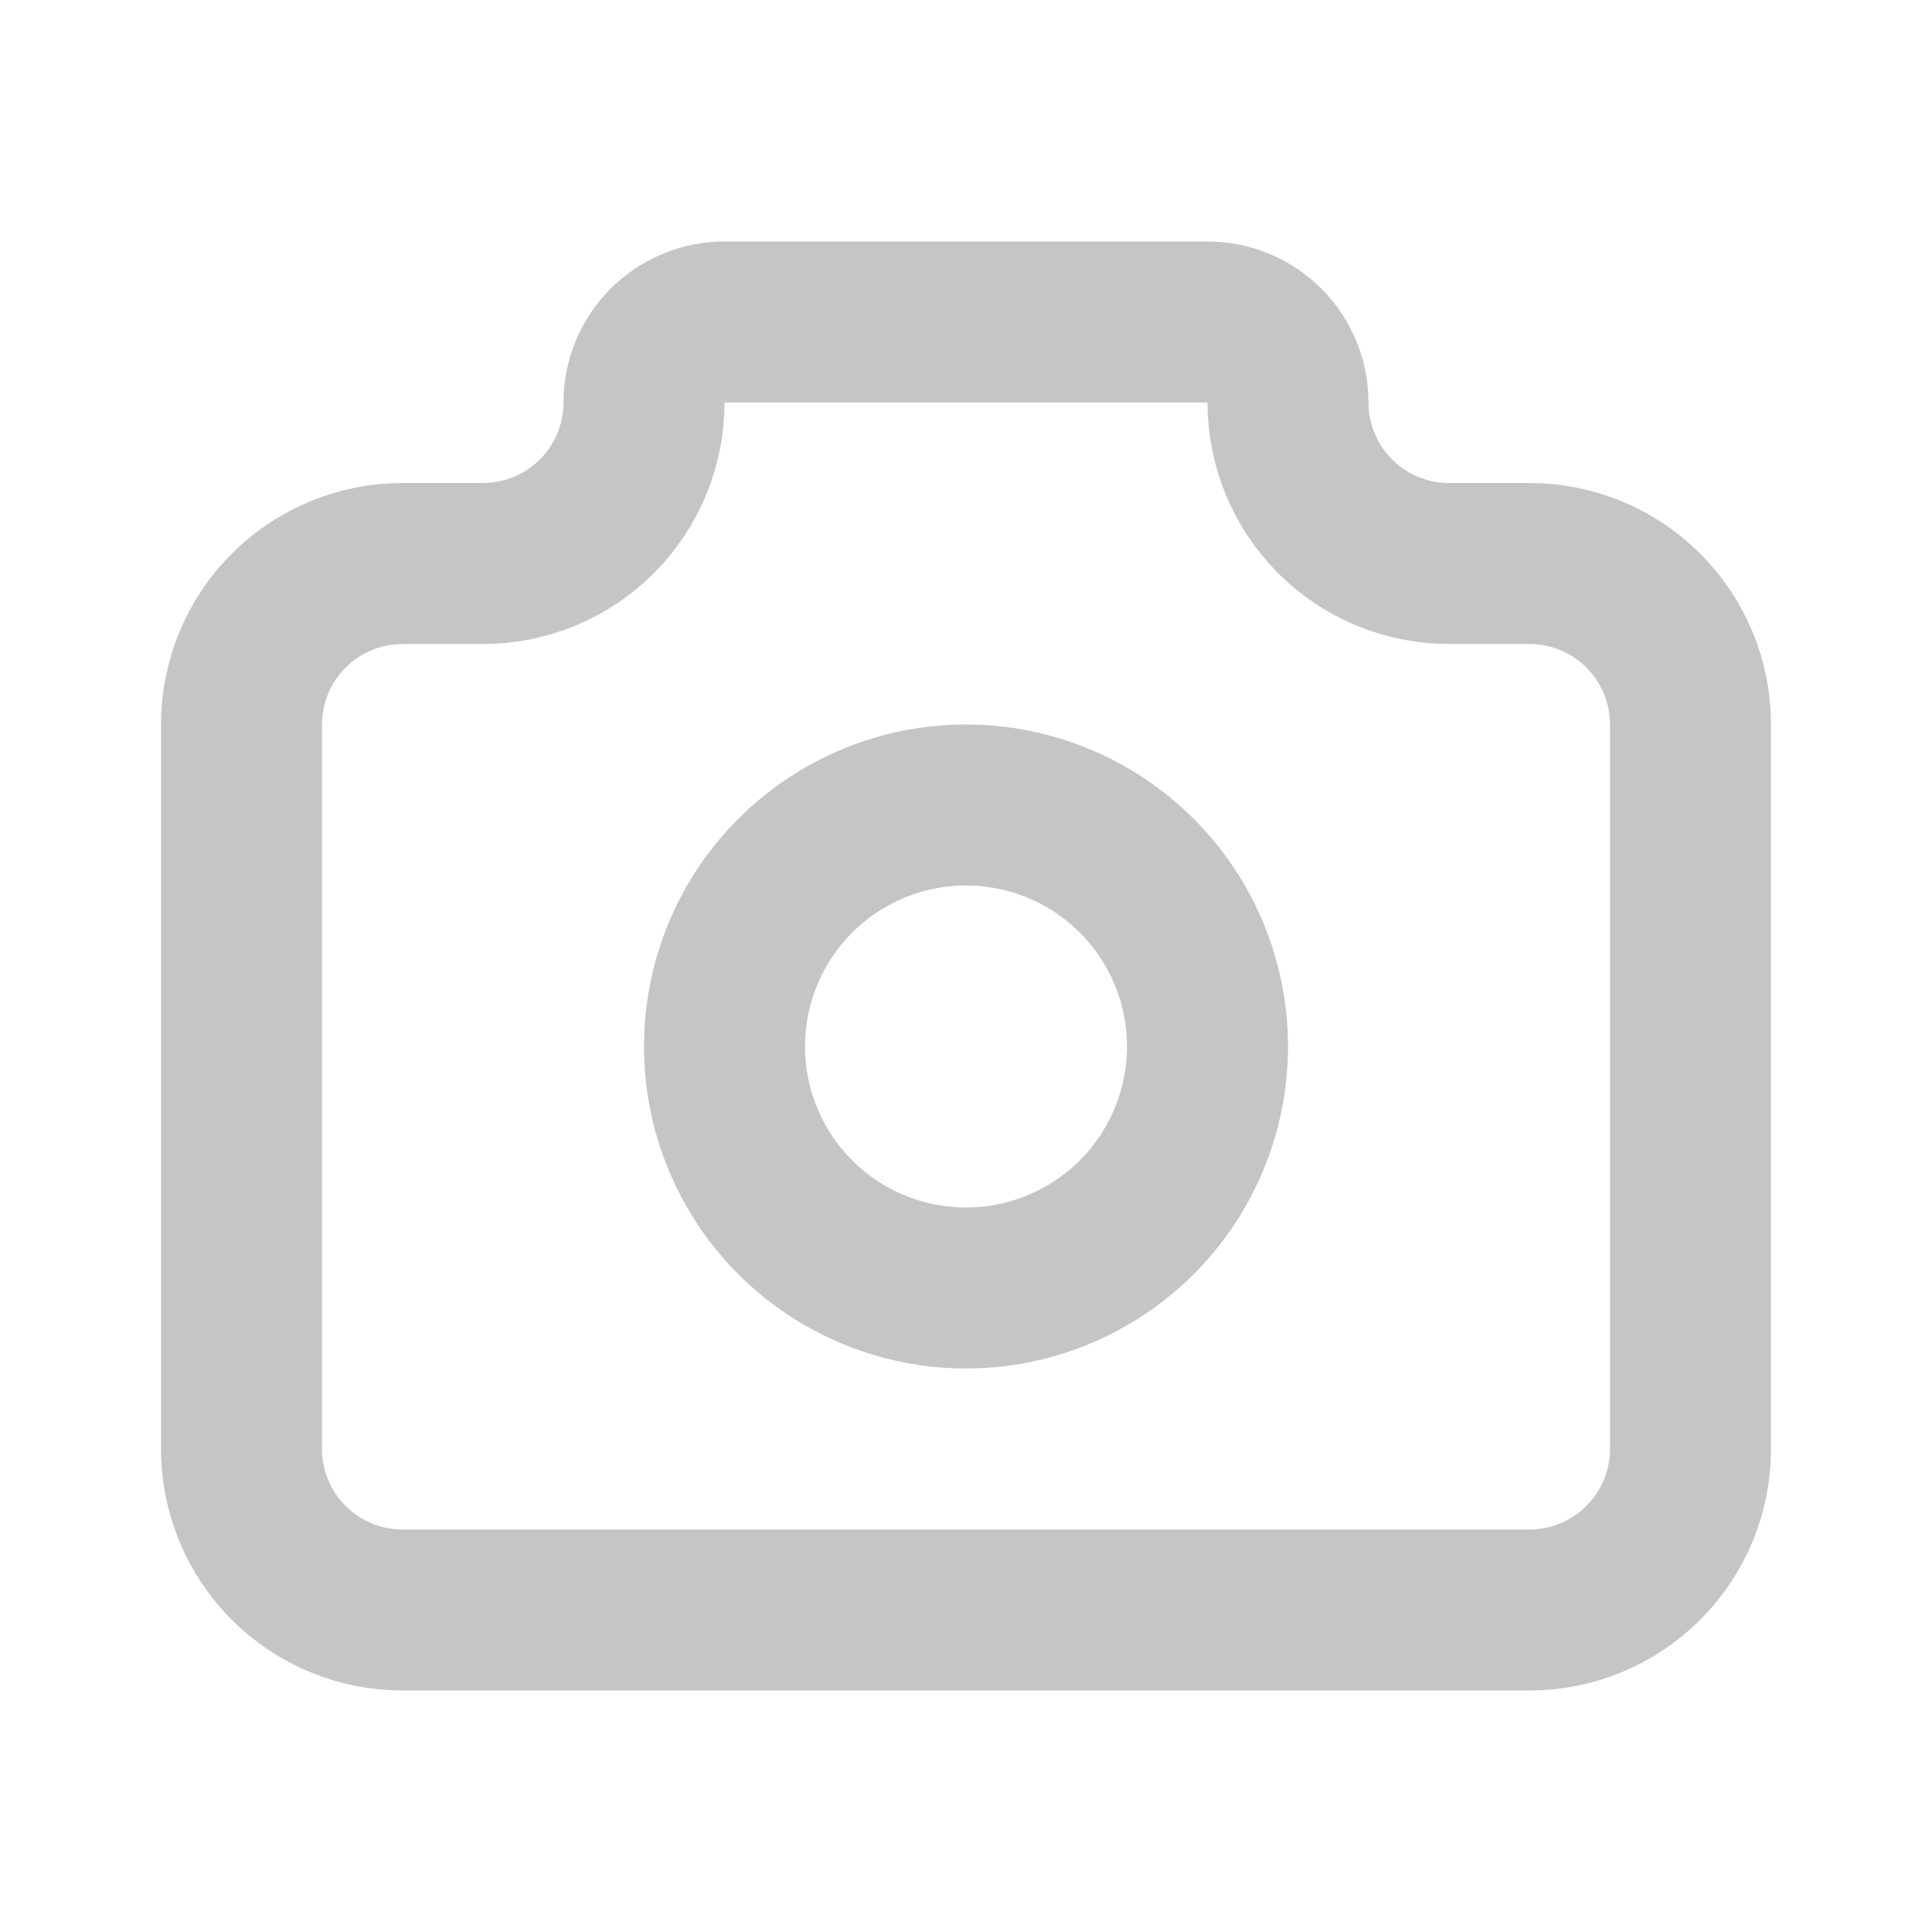
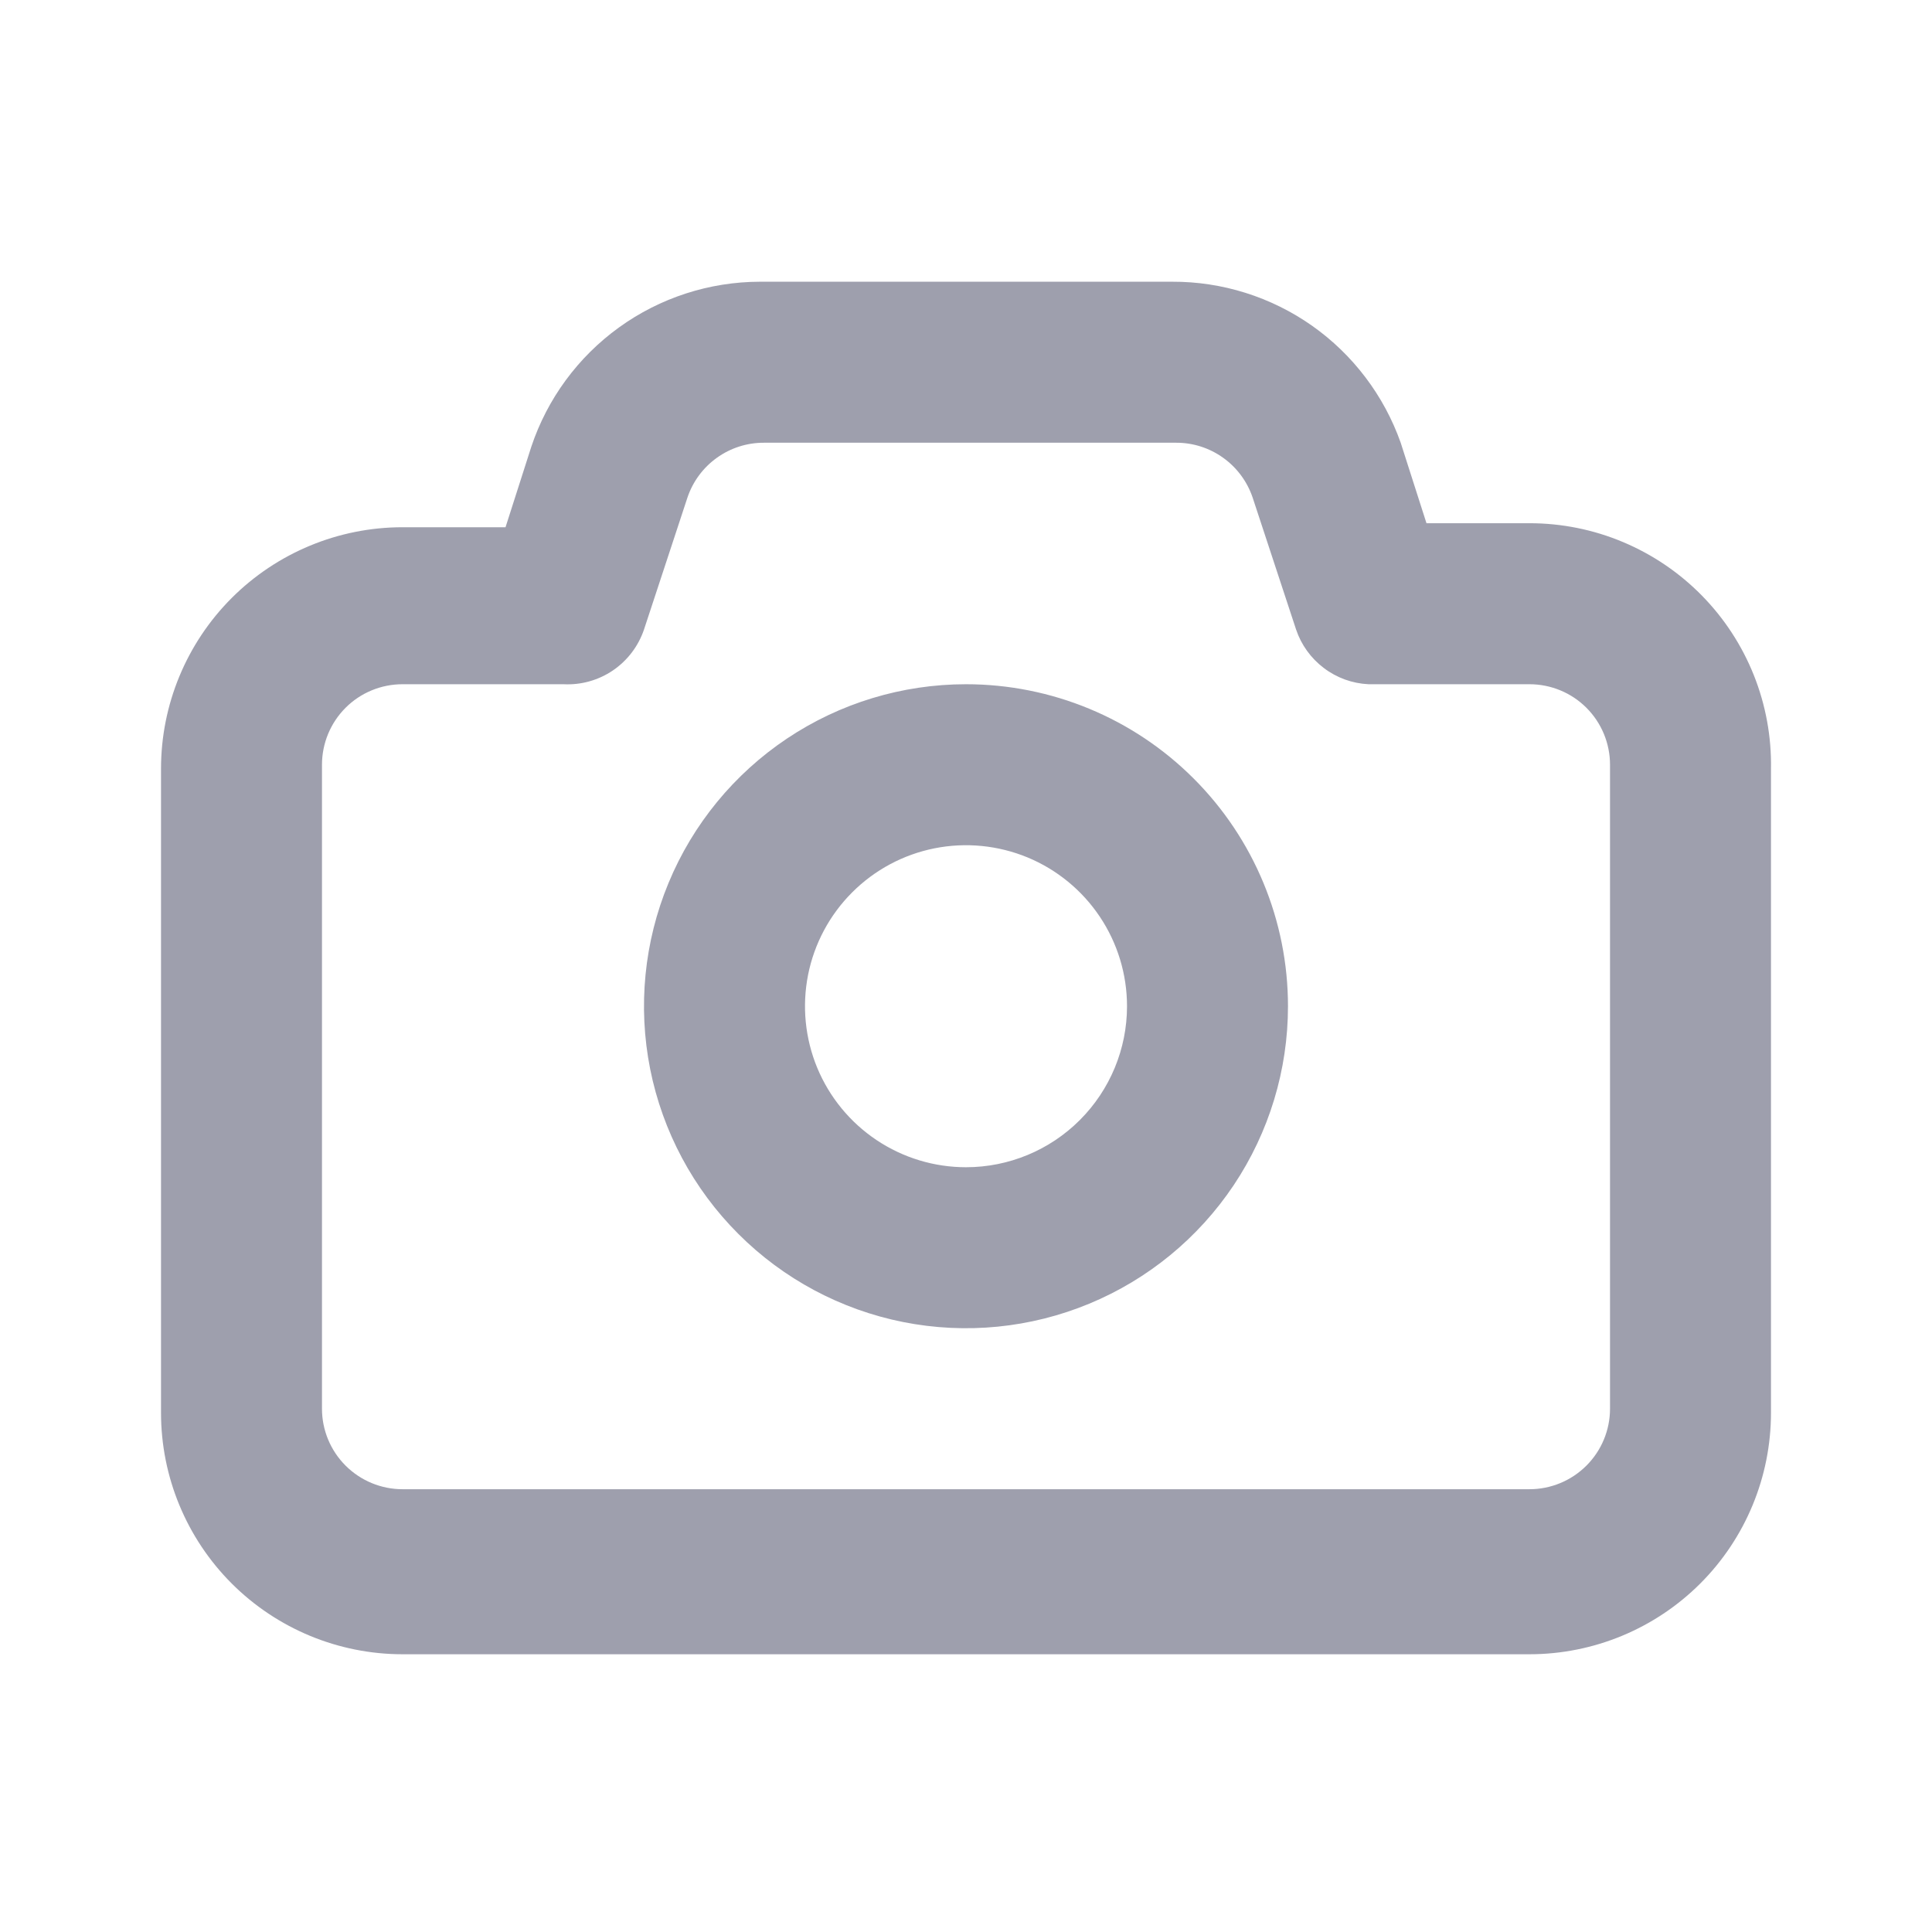
- <svg xmlns="http://www.w3.org/2000/svg" width="53" height="53" viewBox="0 0 53 53" fill="none">
-   <path d="M11.042 15.458H13.25C14.421 15.458 15.545 14.993 16.373 14.165C17.201 13.336 17.667 12.213 17.667 11.042C17.667 10.456 17.899 9.894 18.314 9.48C18.728 9.066 19.289 8.833 19.875 8.833H33.125C33.711 8.833 34.272 9.066 34.687 9.48C35.101 9.894 35.333 10.456 35.333 11.042C35.333 12.213 35.799 13.336 36.627 14.165C37.455 14.993 38.579 15.458 39.75 15.458H41.958C43.13 15.458 44.253 15.924 45.081 16.752C45.91 17.58 46.375 18.703 46.375 19.875V39.75C46.375 40.921 45.91 42.045 45.081 42.873C44.253 43.701 43.13 44.167 41.958 44.167H11.042C9.87 44.167 8.747 43.701 7.919 42.873C7.09 42.045 6.625 40.921 6.625 39.75V19.875C6.625 18.703 7.09 17.58 7.919 16.752C8.747 15.924 9.87 15.458 11.042 15.458Z" stroke="#C5C5C5" stroke-width="4.417" stroke-linecap="round" stroke-linejoin="round" />
-   <path d="M19.875 28.708C19.875 30.465 20.573 32.15 21.815 33.393C23.058 34.635 24.743 35.333 26.5 35.333C28.257 35.333 29.942 34.635 31.185 33.393C32.427 32.15 33.125 30.465 33.125 28.708C33.125 26.951 32.427 25.266 31.185 24.024C29.942 22.781 28.257 22.083 26.5 22.083C24.743 22.083 23.058 22.781 21.815 24.024C20.573 25.266 19.875 26.951 19.875 28.708Z" stroke="#C5C5C5" stroke-width="4.417" stroke-linecap="round" stroke-linejoin="round" />
+ <svg xmlns="http://www.w3.org/2000/svg" width="38" height="38" viewBox="0 0 38 38" fill="none">
+   <path d="M30.083 10.291H28.057L27.55 8.708C27.221 7.779 26.612 6.975 25.807 6.407C25.001 5.84 24.039 5.537 23.053 5.541H14.947C13.952 5.543 12.982 5.857 12.175 6.44C11.369 7.022 10.765 7.843 10.45 8.787L9.943 10.37H7.917C6.657 10.37 5.449 10.871 4.558 11.761C3.667 12.652 3.167 13.86 3.167 15.12V27.787C3.167 29.047 3.667 30.255 4.558 31.146C5.449 32.036 6.657 32.537 7.917 32.537H30.083C31.343 32.537 32.551 32.036 33.442 31.146C34.333 30.255 34.833 29.047 34.833 27.787V15.12C34.844 14.49 34.729 13.864 34.495 13.278C34.261 12.693 33.913 12.16 33.47 11.71C33.028 11.261 32.501 10.904 31.919 10.66C31.338 10.416 30.714 10.291 30.083 10.291ZM31.667 27.708C31.667 28.128 31.5 28.53 31.203 28.827C30.906 29.124 30.503 29.291 30.083 29.291H7.917C7.497 29.291 7.094 29.124 6.797 28.827C6.5 28.53 6.333 28.128 6.333 27.708V15.041C6.333 14.621 6.5 14.218 6.797 13.921C7.094 13.624 7.497 13.458 7.917 13.458H11.083C11.429 13.476 11.77 13.38 12.056 13.186C12.342 12.991 12.556 12.709 12.667 12.381L13.522 9.784C13.628 9.47 13.83 9.197 14.1 9.004C14.37 8.81 14.694 8.707 15.026 8.708H23.133C23.464 8.707 23.788 8.81 24.058 9.004C24.328 9.197 24.53 9.47 24.637 9.784L25.492 12.381C25.593 12.683 25.784 12.947 26.038 13.139C26.292 13.332 26.598 13.443 26.917 13.458H30.083C30.503 13.458 30.906 13.624 31.203 13.921C31.5 14.218 31.667 14.621 31.667 15.041V27.708ZM19 13.458C17.747 13.458 16.523 13.829 15.481 14.525C14.44 15.221 13.628 16.21 13.149 17.367C12.669 18.525 12.544 19.798 12.788 21.027C13.033 22.255 13.636 23.384 14.522 24.269C15.407 25.155 16.536 25.758 17.764 26.003C18.993 26.247 20.266 26.122 21.424 25.642C22.581 25.163 23.57 24.351 24.266 23.31C24.962 22.268 25.333 21.044 25.333 19.791C25.333 18.111 24.666 16.5 23.478 15.313C22.291 14.125 20.68 13.458 19 13.458ZM19 22.958C18.374 22.958 17.761 22.772 17.241 22.424C16.72 22.076 16.314 21.581 16.074 21.003C15.835 20.424 15.772 19.788 15.894 19.173C16.016 18.559 16.318 17.995 16.761 17.552C17.204 17.109 17.768 16.807 18.382 16.685C18.996 16.563 19.633 16.626 20.212 16.865C20.79 17.105 21.285 17.511 21.633 18.032C21.981 18.552 22.167 19.165 22.167 19.791C22.167 20.631 21.833 21.436 21.239 22.03C20.645 22.624 19.84 22.958 19 22.958Z" fill="#9E9FAD" />
</svg>
